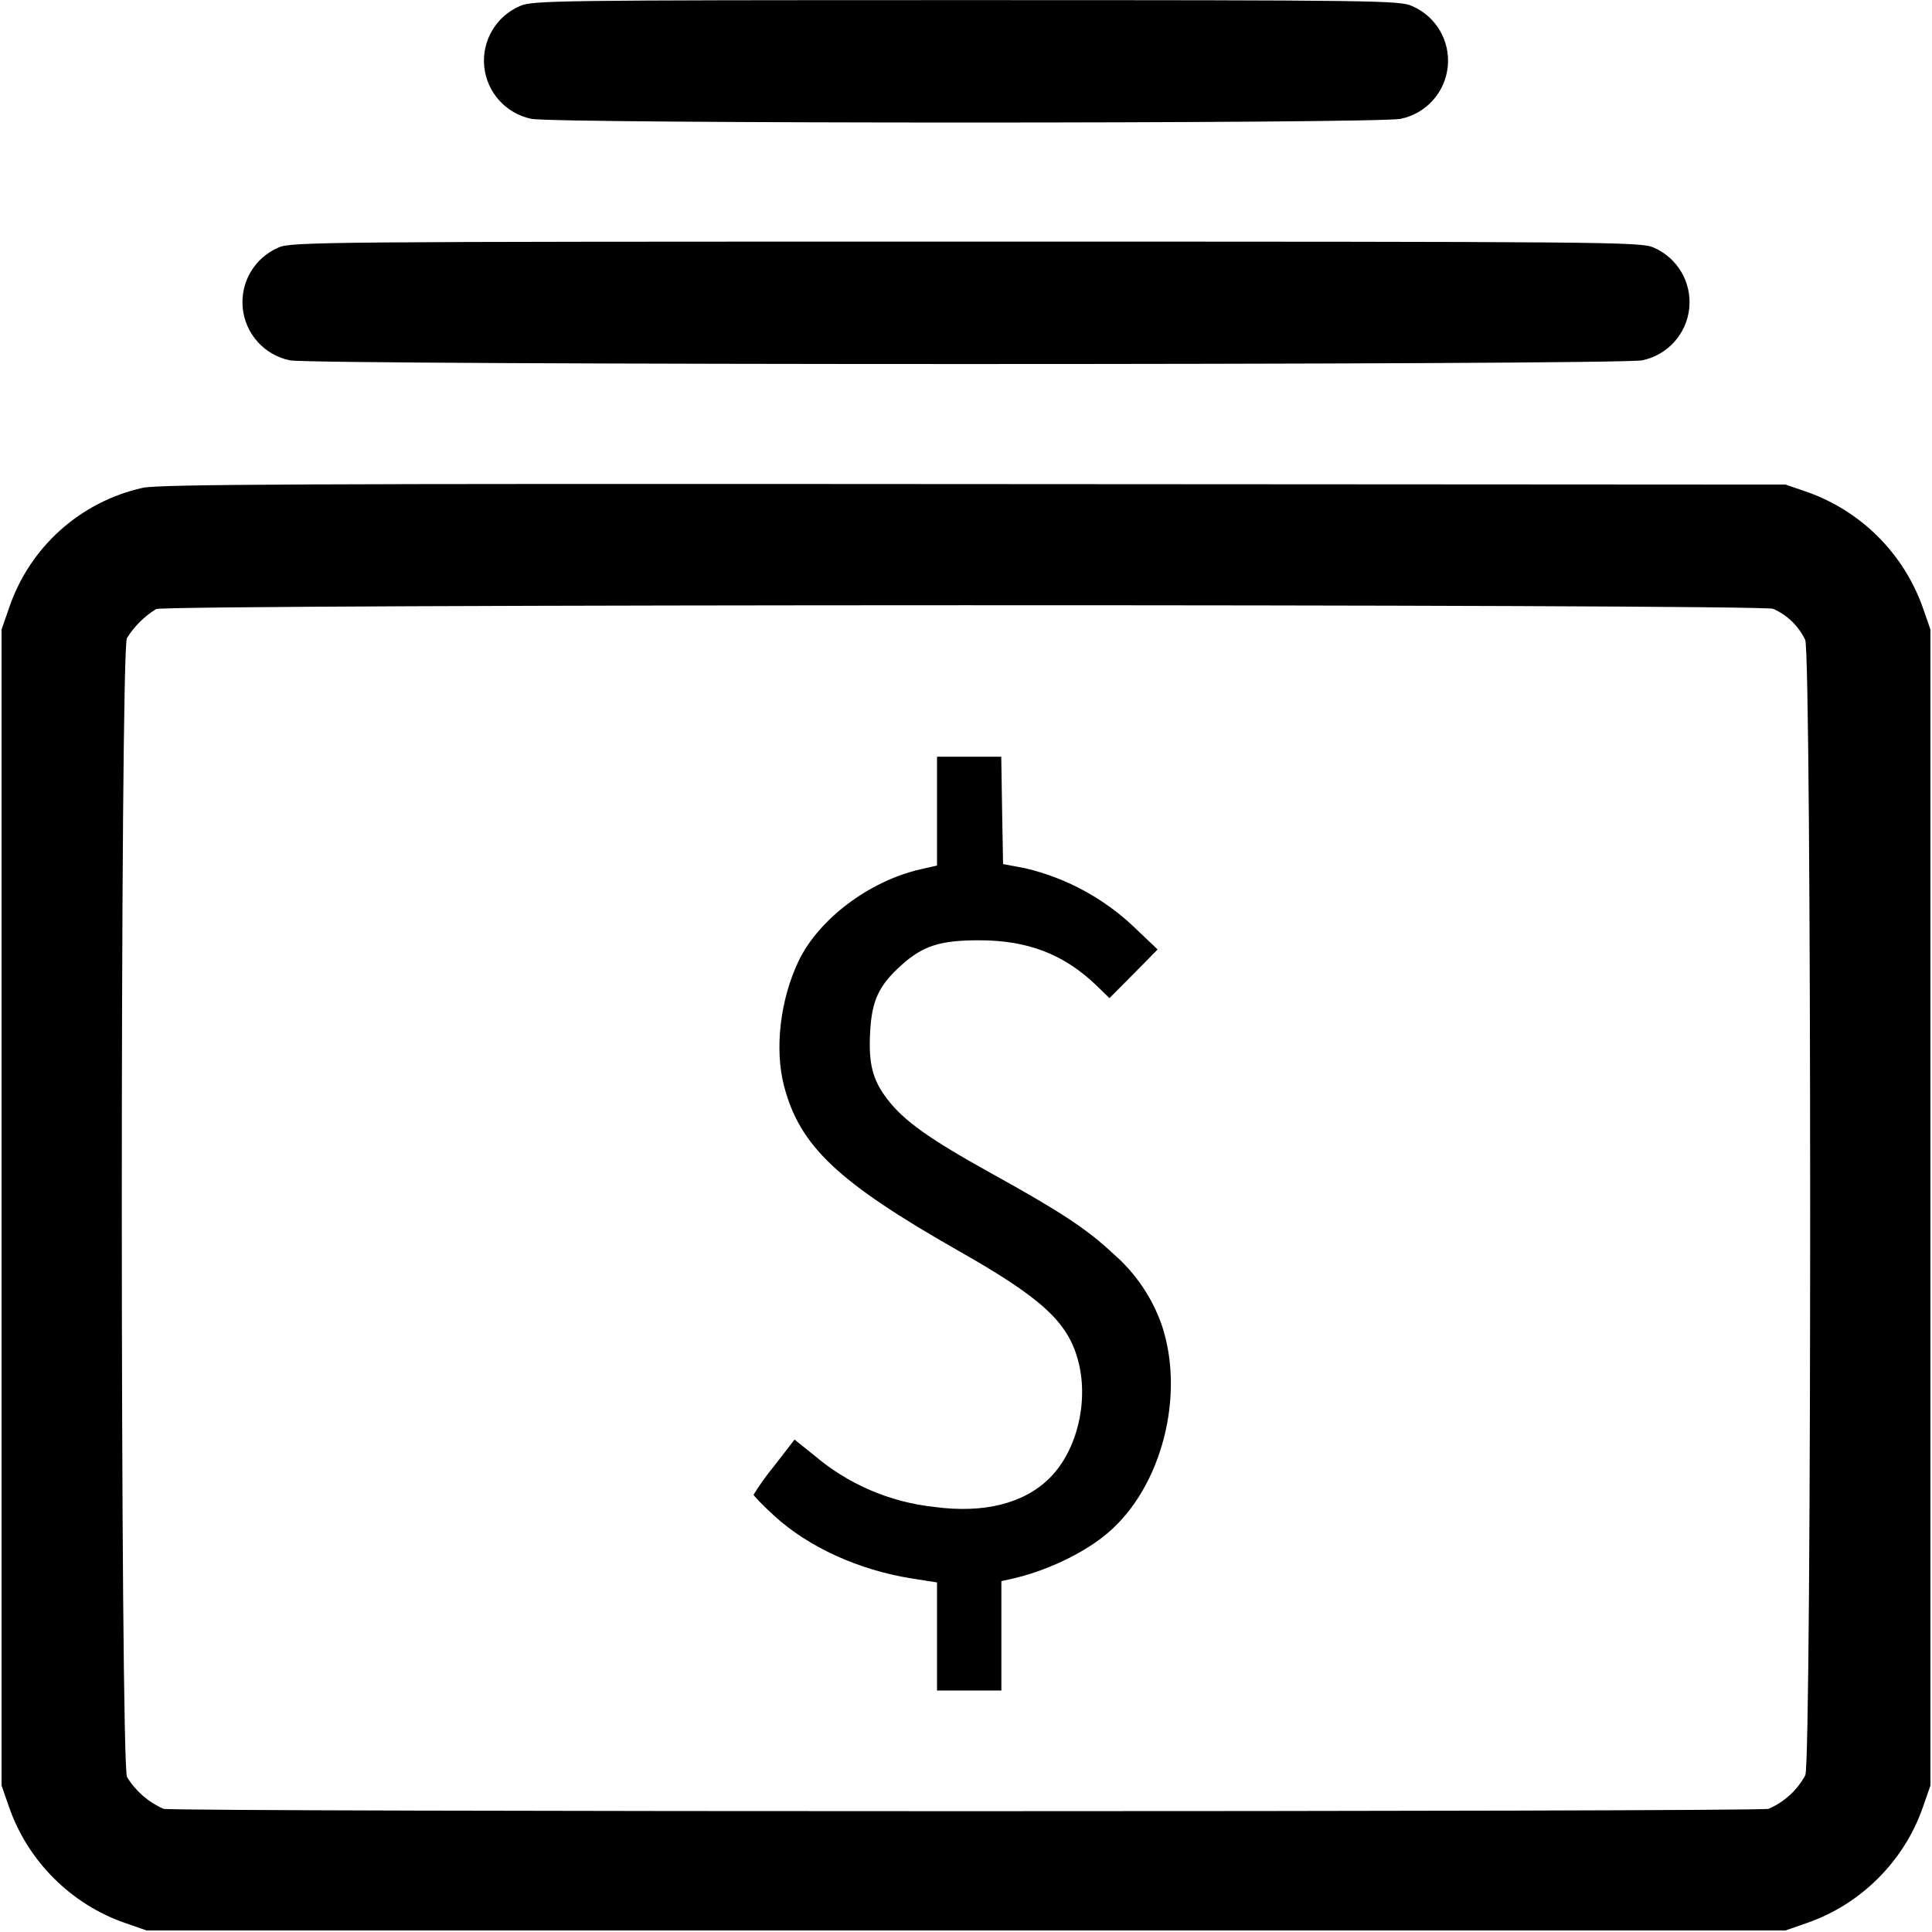
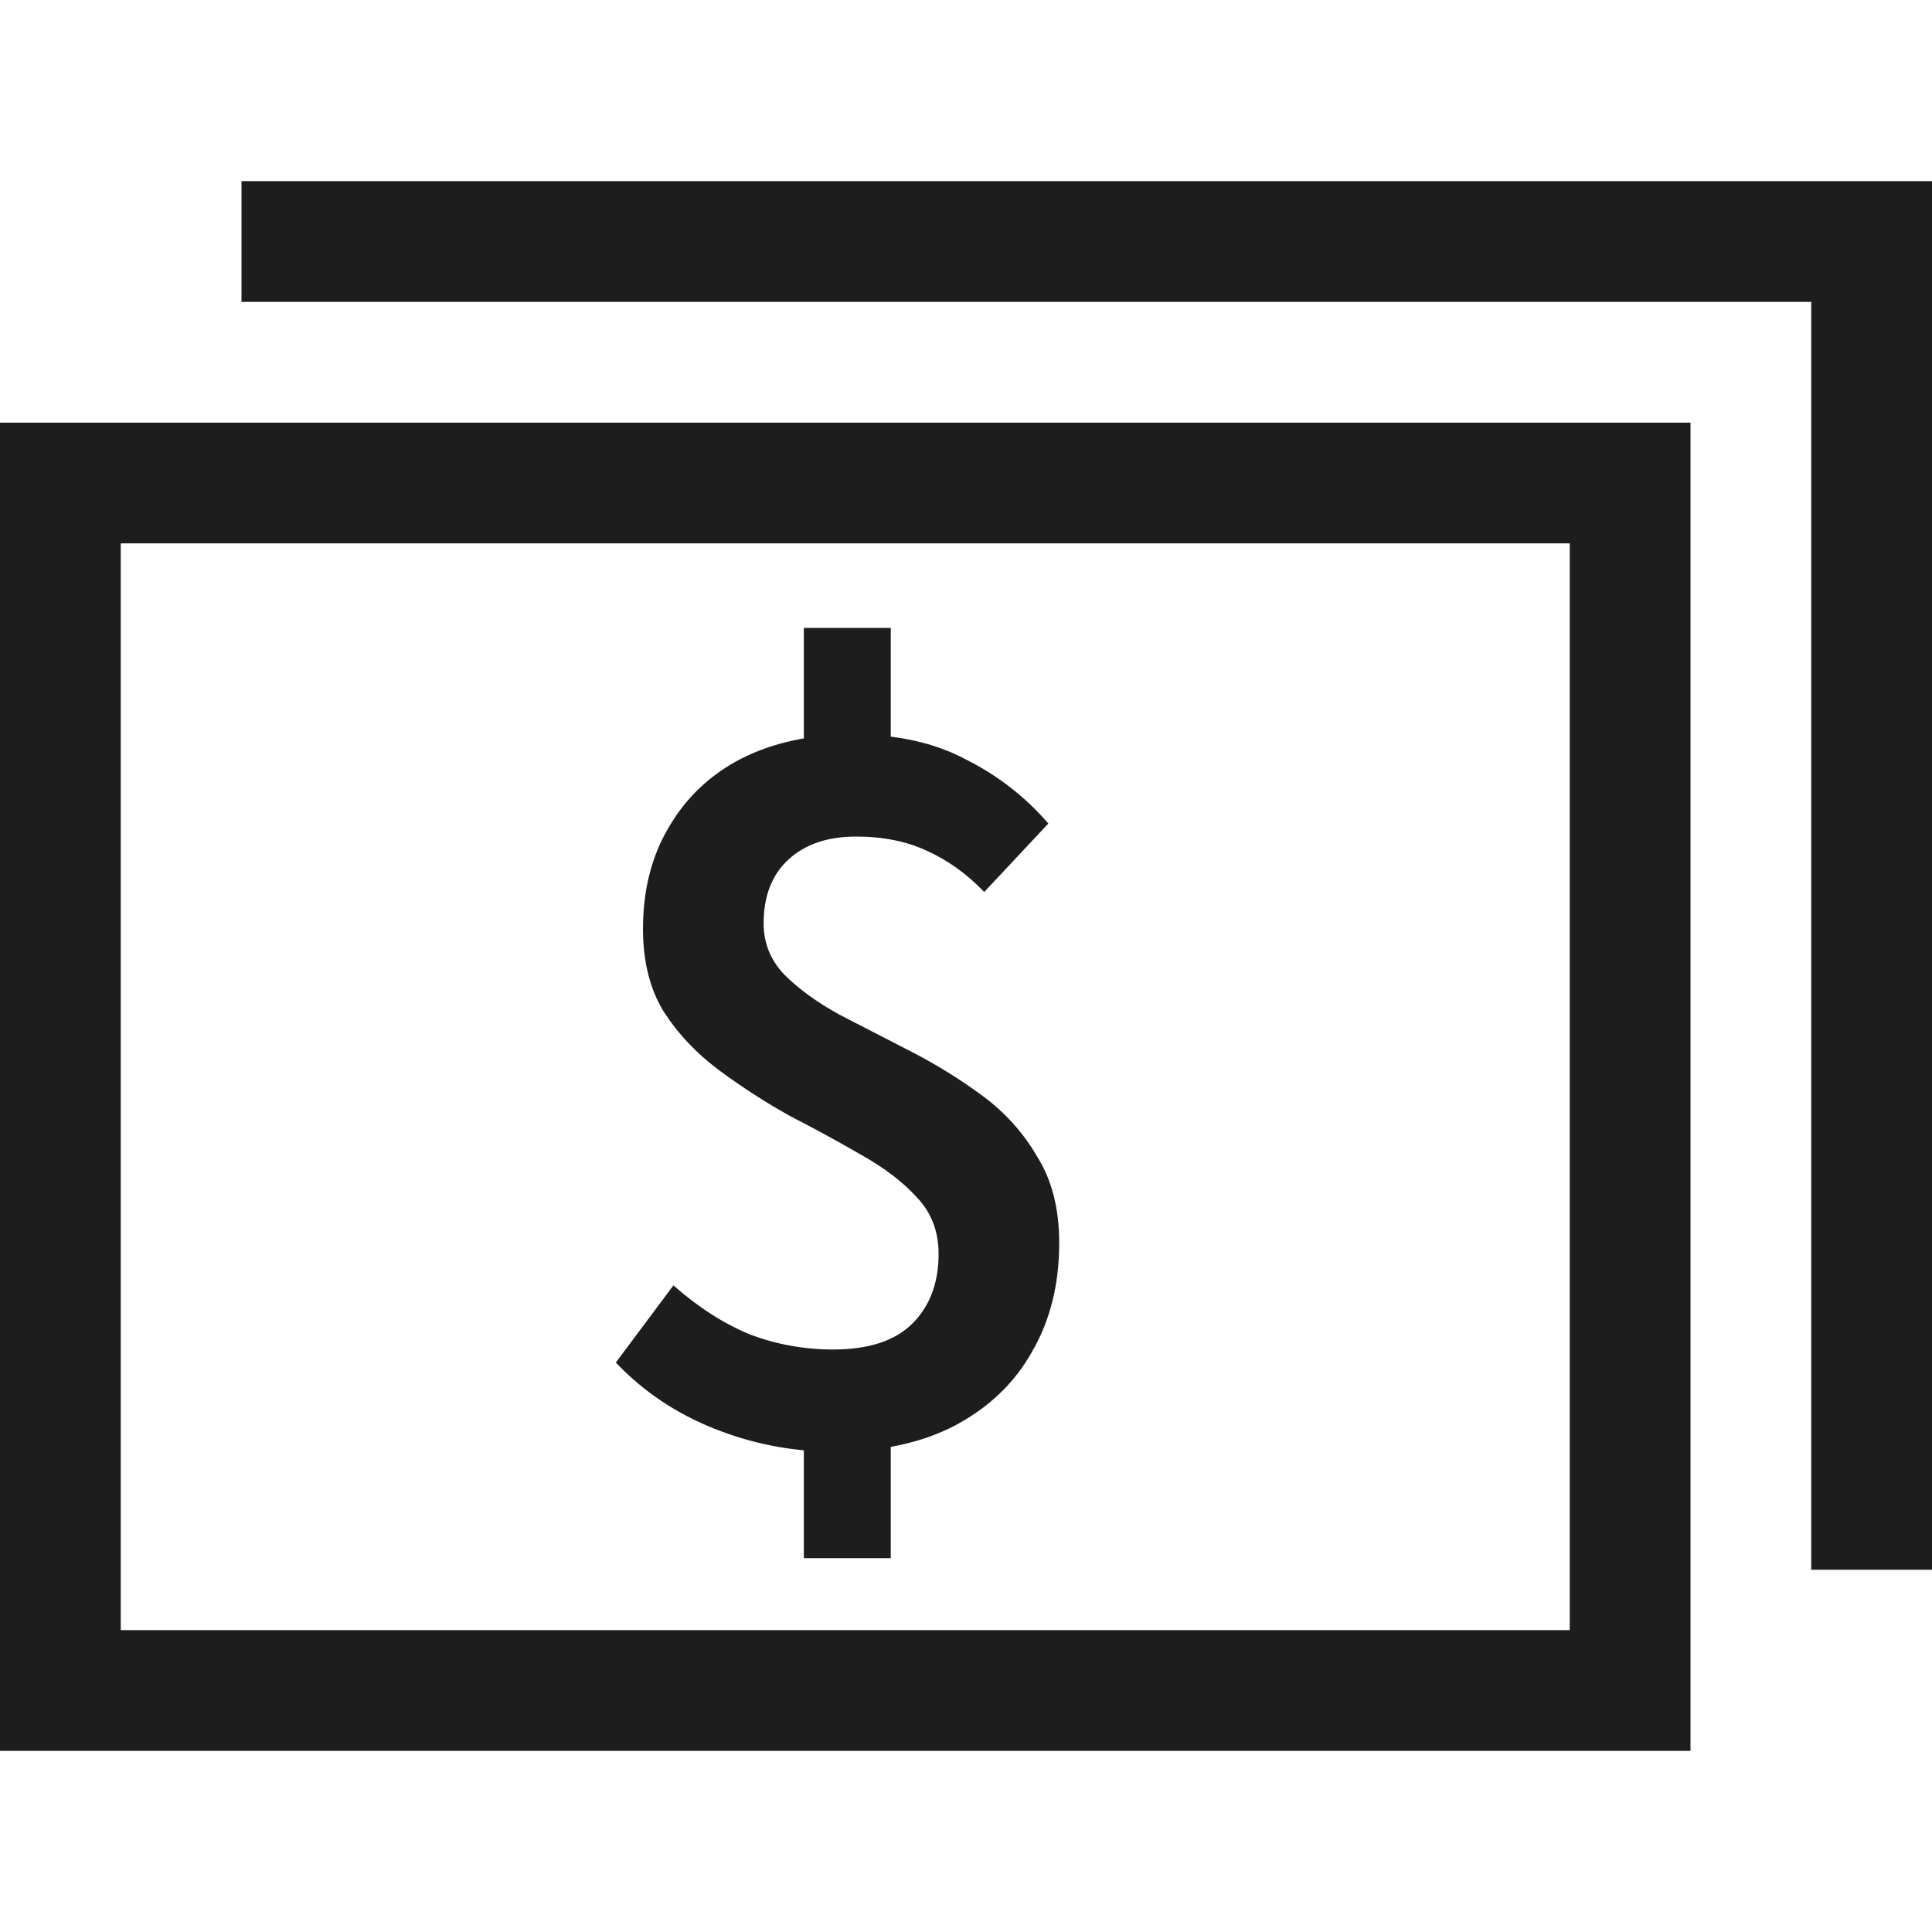
- <svg xmlns="http://www.w3.org/2000/svg" width="16" height="16" fill="none">
-   <path d="M4.306.05A.492.492 0 0 0 4.4.984c.191.041 7.009.041 7.2 0a.492.492 0 0 0 .094-.934C11.592.004 11.412.001 8 .001S4.408.004 4.306.05m-2 2a.492.492 0 0 0 .094.934c.192.041 11.008.041 11.2 0a.492.492 0 0 0 .094-.934c-.103-.047-.347-.049-5.694-.049-5.347 0-5.591.002-5.694.049M1.182 4.04a1.515 1.515 0 0 0-1.107.995l-.062.178v9.574l.062.178c.154.446.514.806.96.96l.178.062h13.574l.178-.062c.446-.154.806-.514.96-.96l.062-.178V5.213l-.062-.178a1.573 1.573 0 0 0-.963-.962l-.175-.06-6.72-.004c-5.555-.004-6.749.001-6.885.031m13.503 1.002a.534.534 0 0 1 .265.257c.054.127.055 9.273.001 9.402a.625.625 0 0 1-.305.279c-.095.026-13.197.026-13.292 0a.673.673 0 0 1-.302-.263c-.057-.111-.058-9.322-.001-9.432a.743.743 0 0 1 .242-.241c.075-.041 13.284-.043 13.392-.002M7.76 6.717v.451l-.14.032c-.423.097-.841.413-1.007.76-.152.319-.2.728-.12 1.033.13.499.444.796 1.447 1.367.677.384.894.581.983.888.099.34.002.761-.23.992-.211.211-.544.295-.954.24a1.837 1.837 0 0 1-.998-.429l-.161-.129-.169.219a2.14 2.14 0 0 0-.17.237c-.001.009.077.089.173.177.282.258.7.448 1.136.517l.21.033V14h.533v-.906l.074-.016c.296-.065.615-.217.811-.386.442-.378.638-1.134.444-1.716a1.384 1.384 0 0 0-.4-.591c-.222-.208-.435-.348-1.007-.665-.518-.287-.731-.438-.868-.619-.121-.158-.155-.292-.141-.554.014-.262.072-.386.259-.554.179-.161.321-.206.644-.206.403 0 .703.116.972.375l.107.104.2-.201.199-.202-.204-.194a1.964 1.964 0 0 0-.89-.478l-.186-.035-.008-.445-.007-.444H7.76v.45" fill="currentColor" fill-rule="evenodd" />
+ <svg xmlns="http://www.w3.org/2000/svg" width="16" height="16" viewBox="0 0 16 16" fill="none">
+   <path fill-rule="evenodd" clip-rule="evenodd" d="M0 3.5H14V14.5H0V3.5ZM1 4.5V13.5H13V4.5H1Z" fill="#1D1D1D" />
+   <path d="M6.9 12.022C6.564 12.022 6.237 11.959 5.919 11.833C5.601 11.707 5.328 11.524 5.1 11.284L5.577 10.645C5.781 10.825 5.991 10.96 6.207 11.05C6.429 11.134 6.66 11.176 6.9 11.176C7.194 11.176 7.413 11.104 7.557 10.96C7.701 10.816 7.773 10.624 7.773 10.384C7.773 10.198 7.713 10.042 7.593 9.916C7.479 9.79 7.326 9.673 7.134 9.565C6.948 9.457 6.75 9.349 6.54 9.241C6.336 9.127 6.141 9.001 5.955 8.863C5.769 8.725 5.616 8.563 5.496 8.377C5.382 8.191 5.325 7.963 5.325 7.693C5.325 7.369 5.397 7.087 5.541 6.847C5.685 6.601 5.886 6.412 6.144 6.28C6.408 6.148 6.714 6.082 7.062 6.082C7.428 6.082 7.74 6.151 7.998 6.289C8.262 6.421 8.49 6.598 8.682 6.82L8.151 7.387C8.007 7.237 7.848 7.123 7.674 7.045C7.506 6.967 7.311 6.928 7.089 6.928C6.855 6.928 6.669 6.991 6.531 7.117C6.393 7.243 6.324 7.42 6.324 7.648C6.324 7.81 6.381 7.951 6.495 8.071C6.615 8.191 6.768 8.302 6.954 8.404C7.14 8.5 7.338 8.602 7.548 8.71C7.758 8.818 7.956 8.941 8.142 9.079C8.328 9.217 8.478 9.385 8.592 9.583C8.712 9.775 8.772 10.012 8.772 10.294C8.772 10.636 8.697 10.936 8.547 11.194C8.403 11.452 8.19 11.656 7.908 11.806C7.632 11.95 7.296 12.022 6.9 12.022ZM6.657 12.904V11.617H7.377V12.904H6.657ZM6.657 6.424V5.2H7.377V6.424H6.657Z" fill="#1D1D1D" />
+   <path fill-rule="evenodd" clip-rule="evenodd" d="M2 1.5H16V13H15V2.5H2V1.5Z" fill="#1D1D1D" />
</svg>
